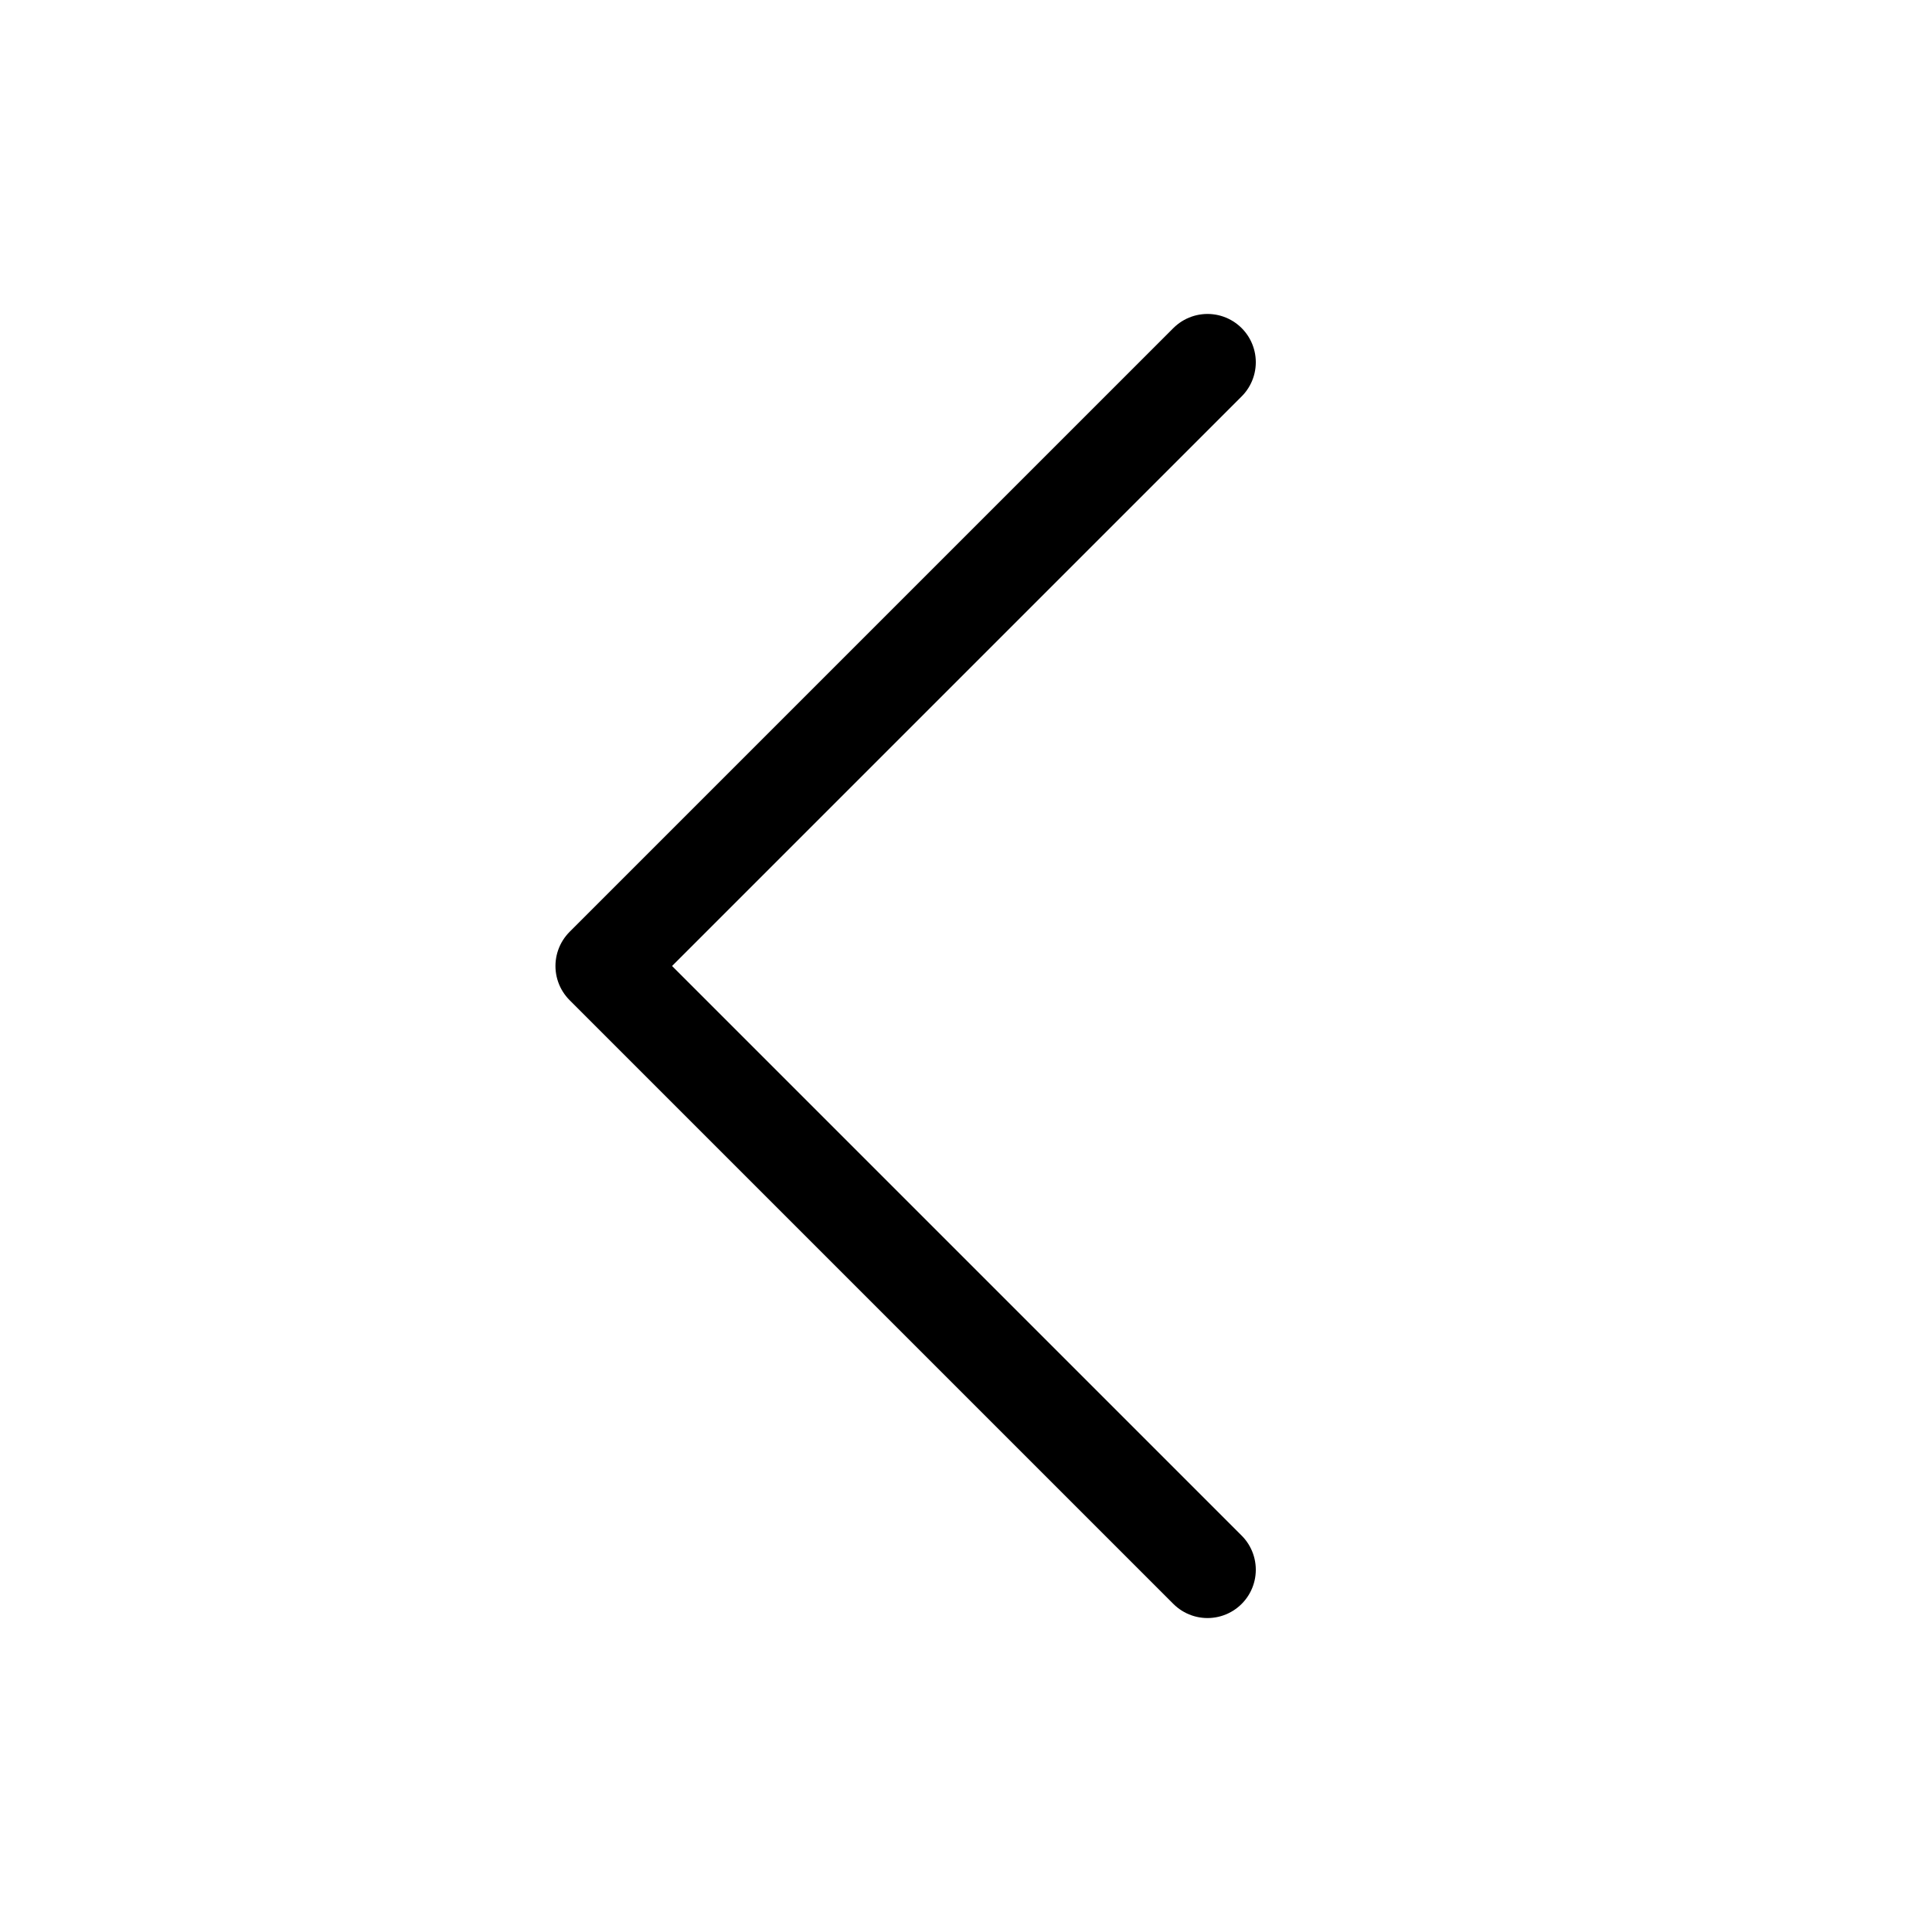
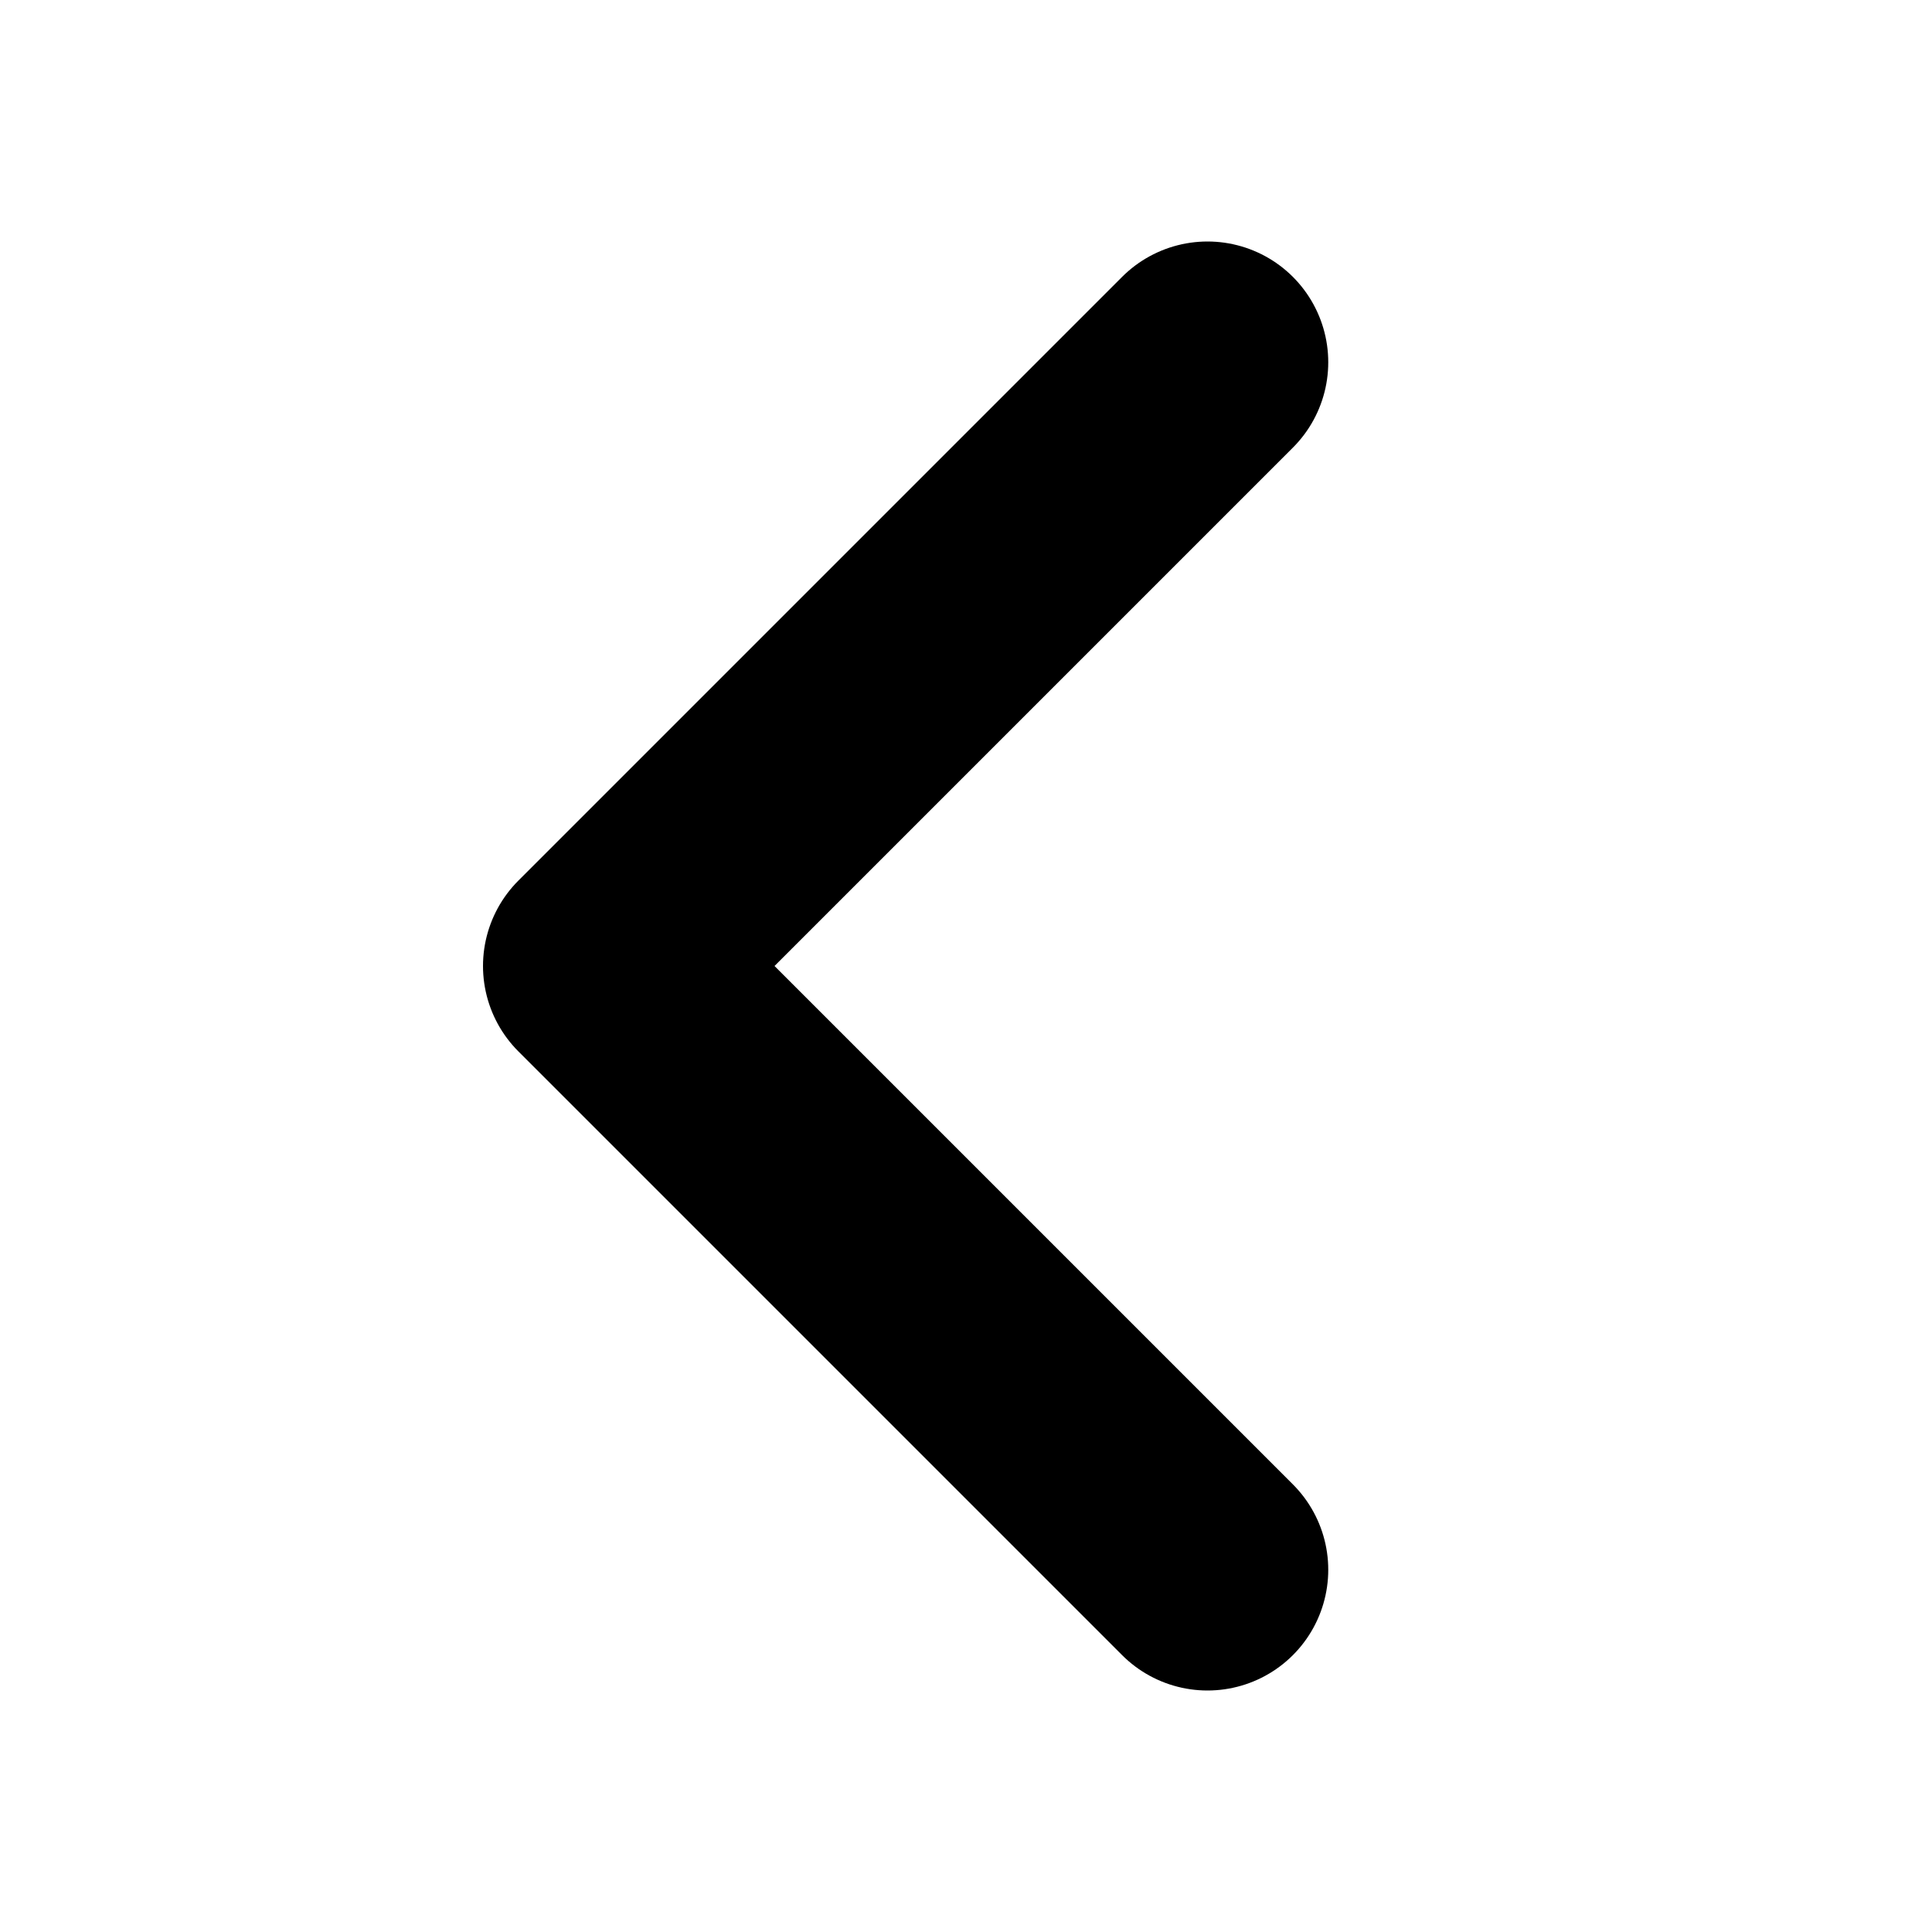
<svg xmlns="http://www.w3.org/2000/svg" width="40" height="40" viewBox="0 0 40 40" fill="none">
-   <path d="M25 32.5L12.5 20L25 7.5" stroke="black" stroke-width="2" stroke-linecap="round" stroke-linejoin="round" />
+   <path d="M25 32.5L12.5 20L25 7.5" stroke="black" stroke-width="5" stroke-linecap="round" stroke-linejoin="round" />
</svg>
